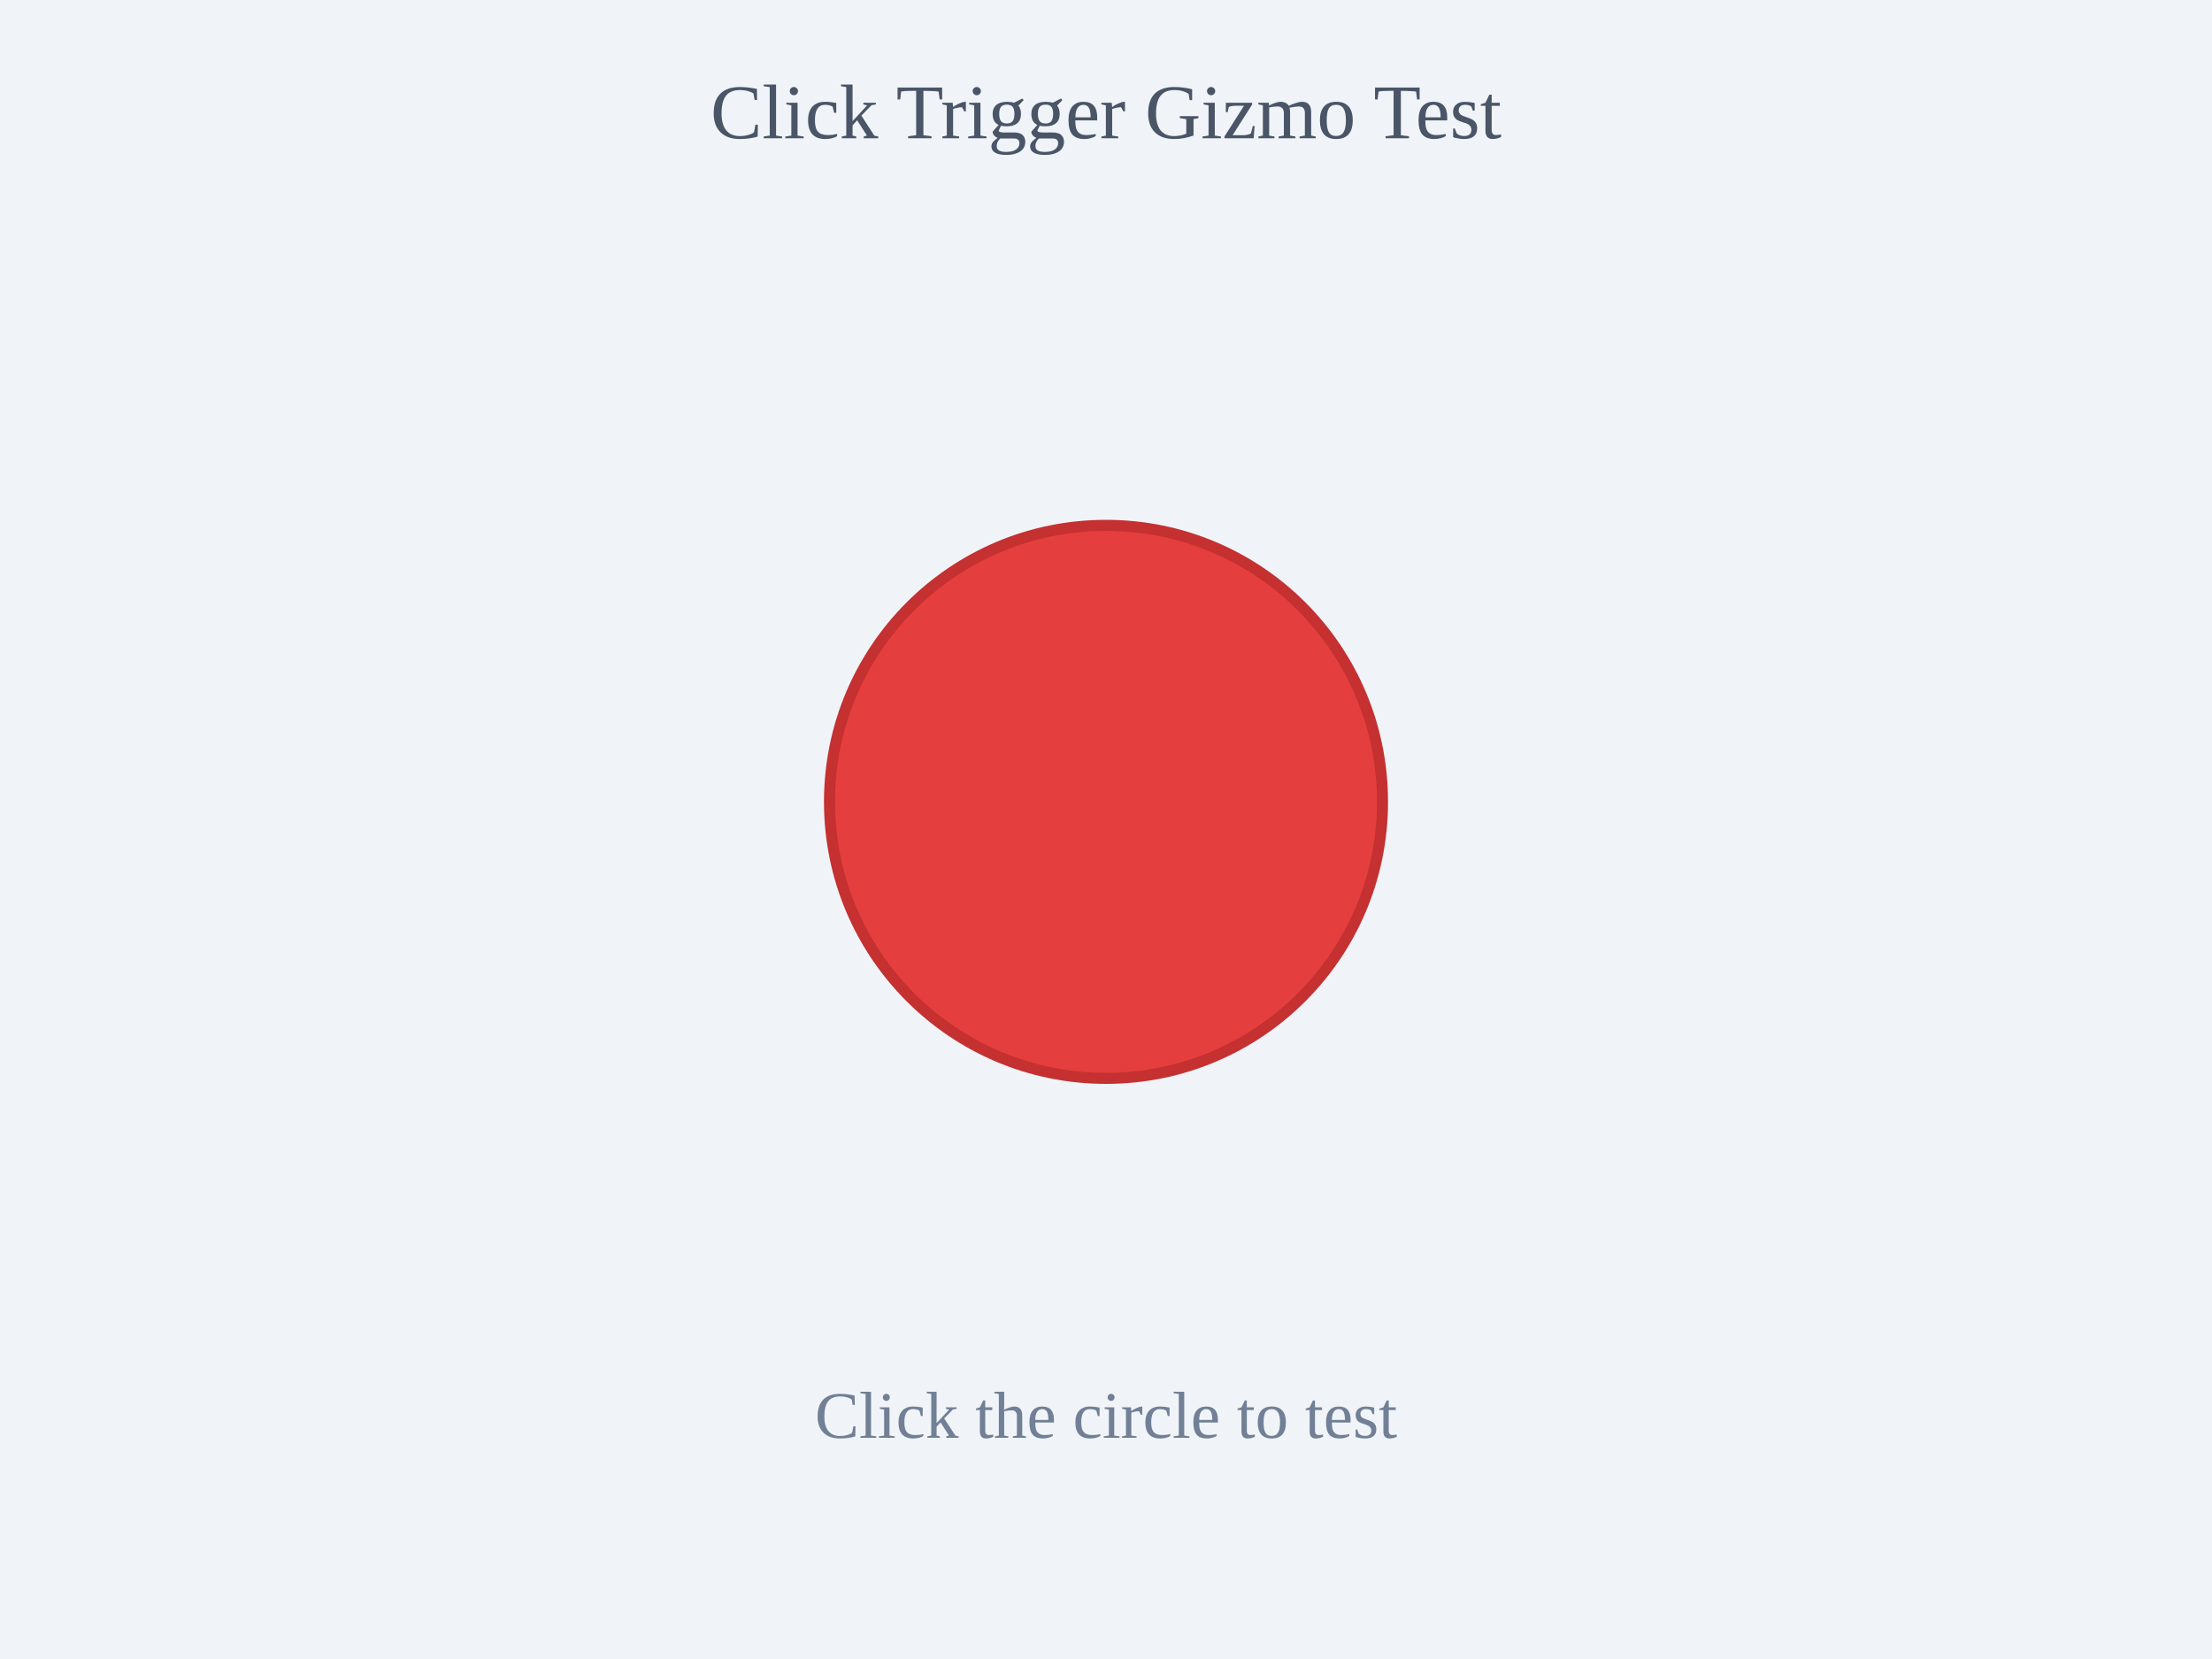
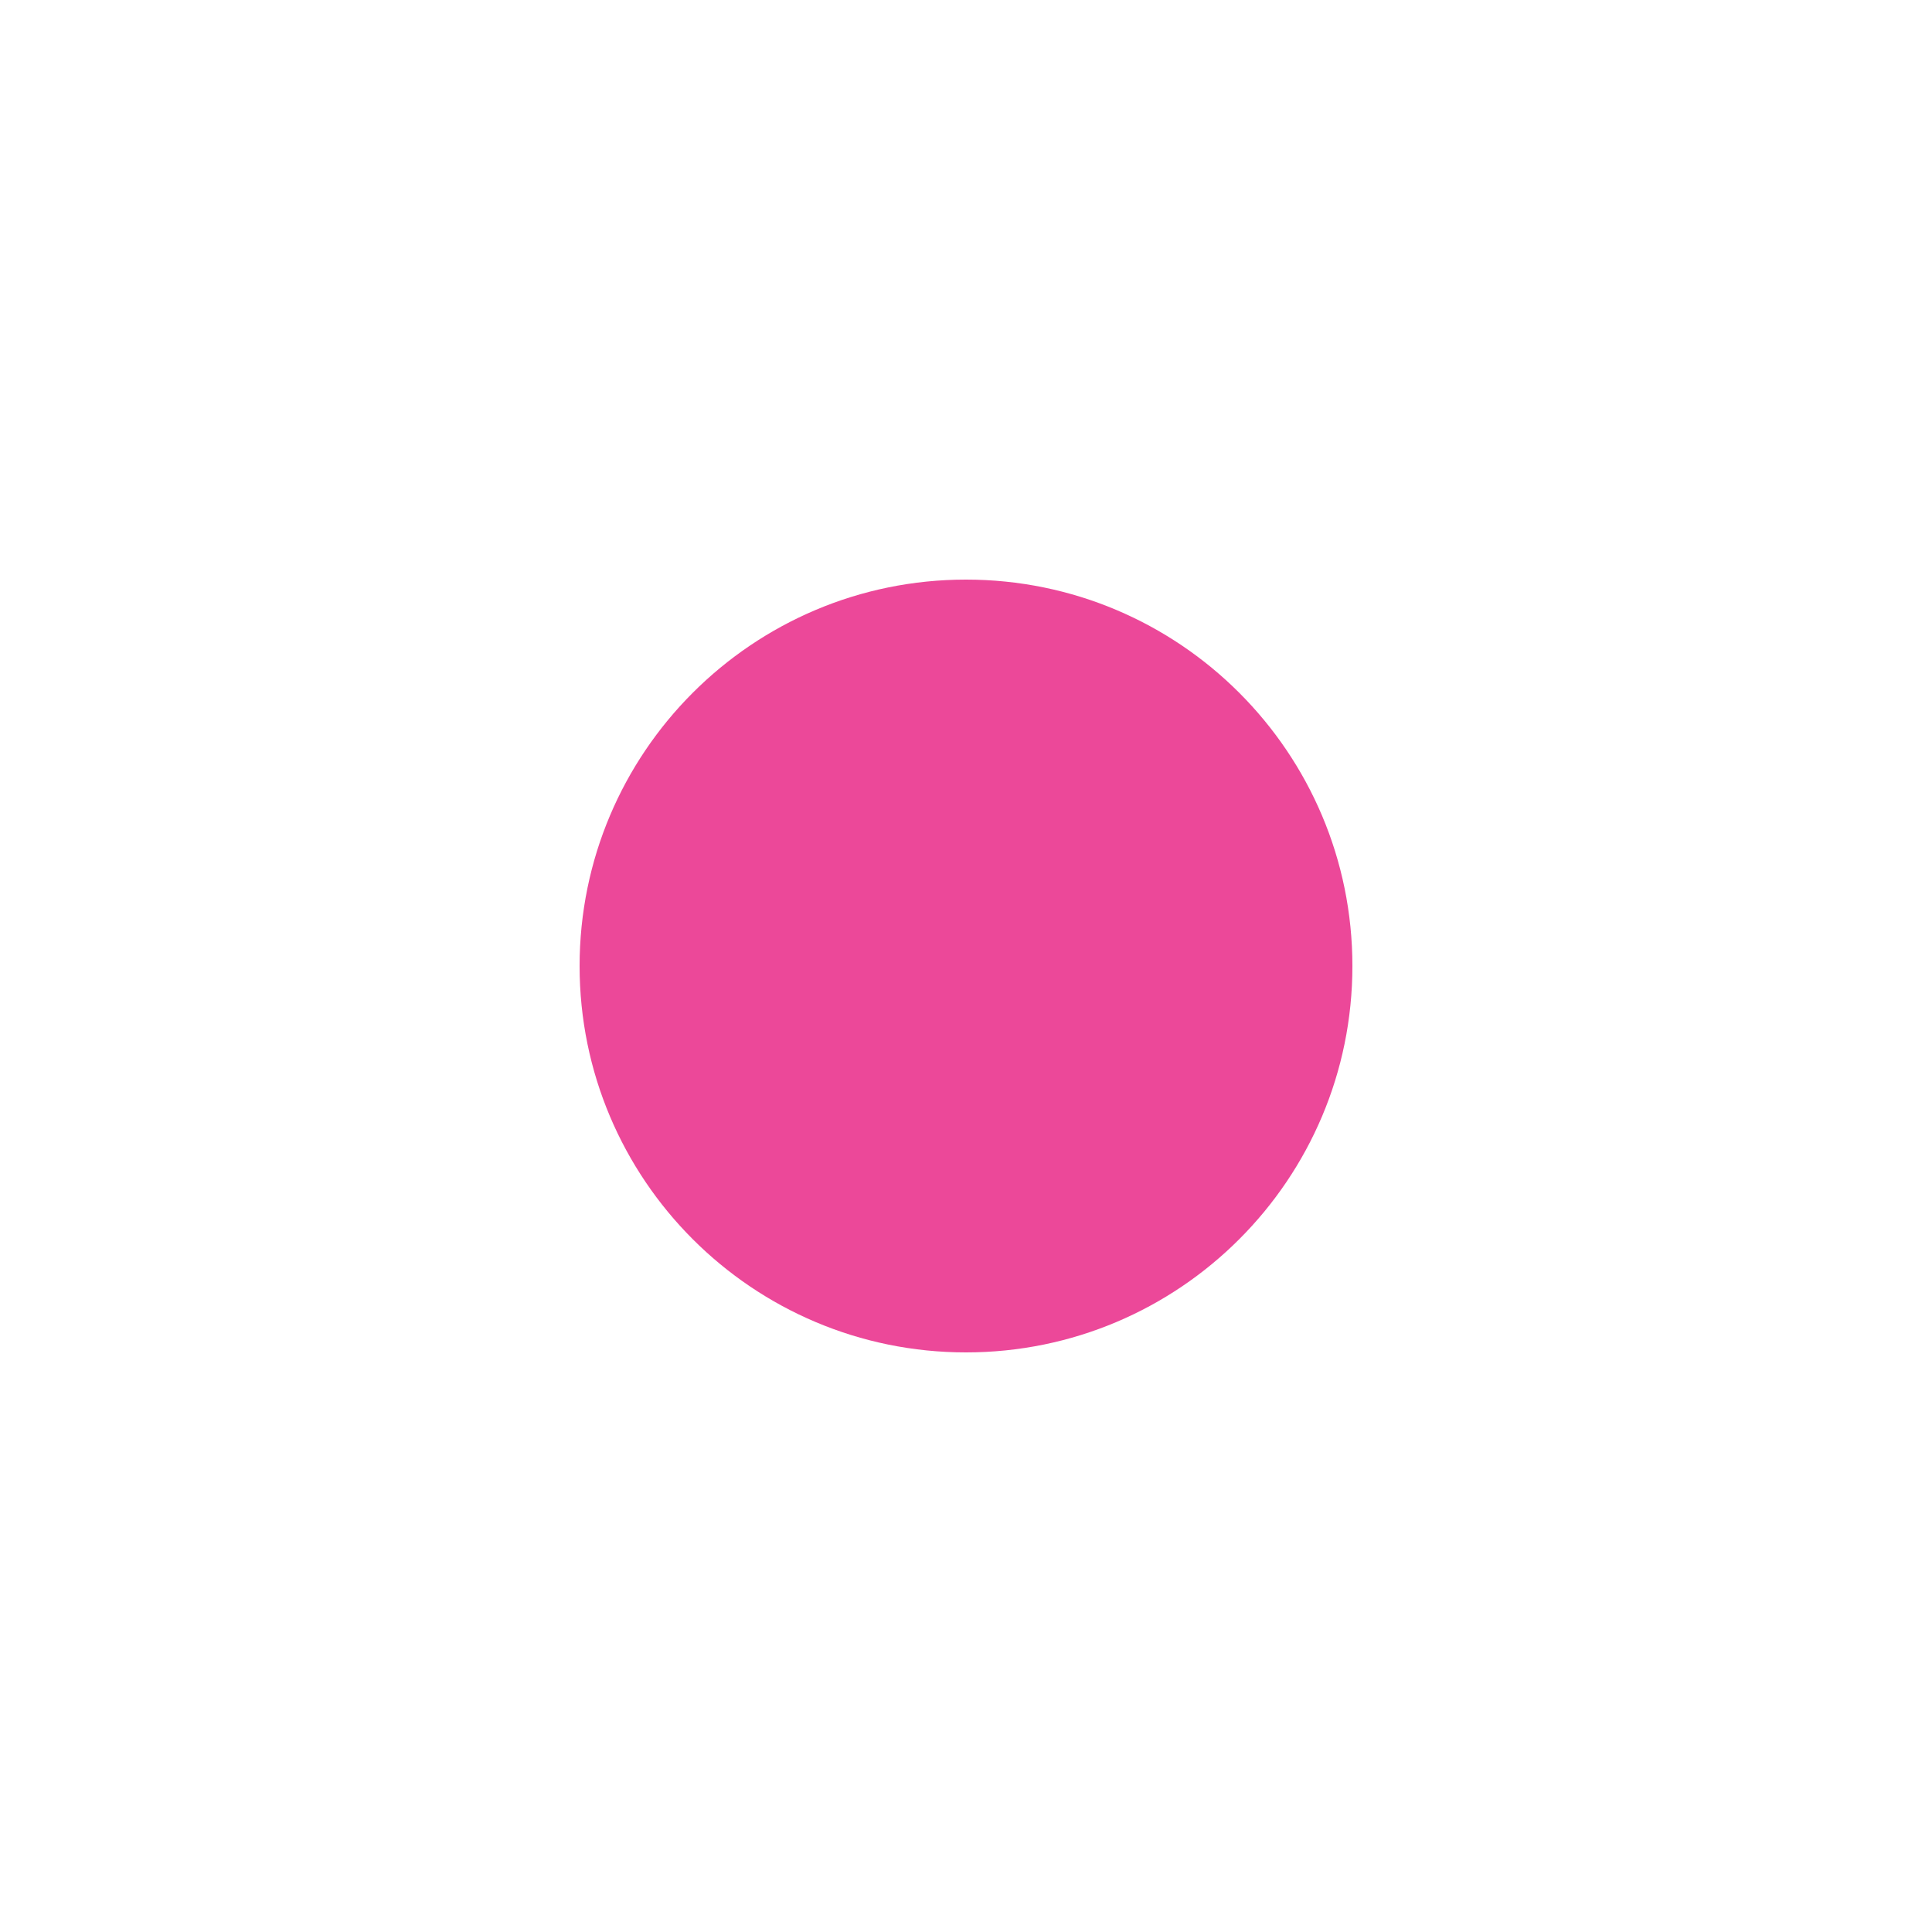
- <svg xmlns="http://www.w3.org/2000/svg" viewBox="0 0 400 300" width="400" height="300">
-   <rect width="400" height="300" fill="#f0f4f8" />
-   <text x="200" y="25" text-anchor="middle" font-size="14" fill="#4a5568">Click Trigger Gizmo Test</text>
-   <circle cx="200" cy="145" r="50" fill="#e53e3e" stroke="#c53030" stroke-width="2" style="cursor: pointer;">
-     <animate attributeName="r" from="50" to="70" dur="0.3s" begin="click" fill="freeze" />
+ <svg xmlns="http://www.w3.org/2000/svg" viewBox="0 0 200 200" width="200" height="200">
+   <circle cx="100" cy="100" r="40" fill="#EC4899">
+     <animateTransform attributeName="transform" type="scale" from="1" to="1.3" dur="0.3s" begin="click" fill="freeze" />
  </circle>
-   <text x="200" y="260" text-anchor="middle" font-size="12" fill="#718096">Click the circle to test</text>
</svg>
